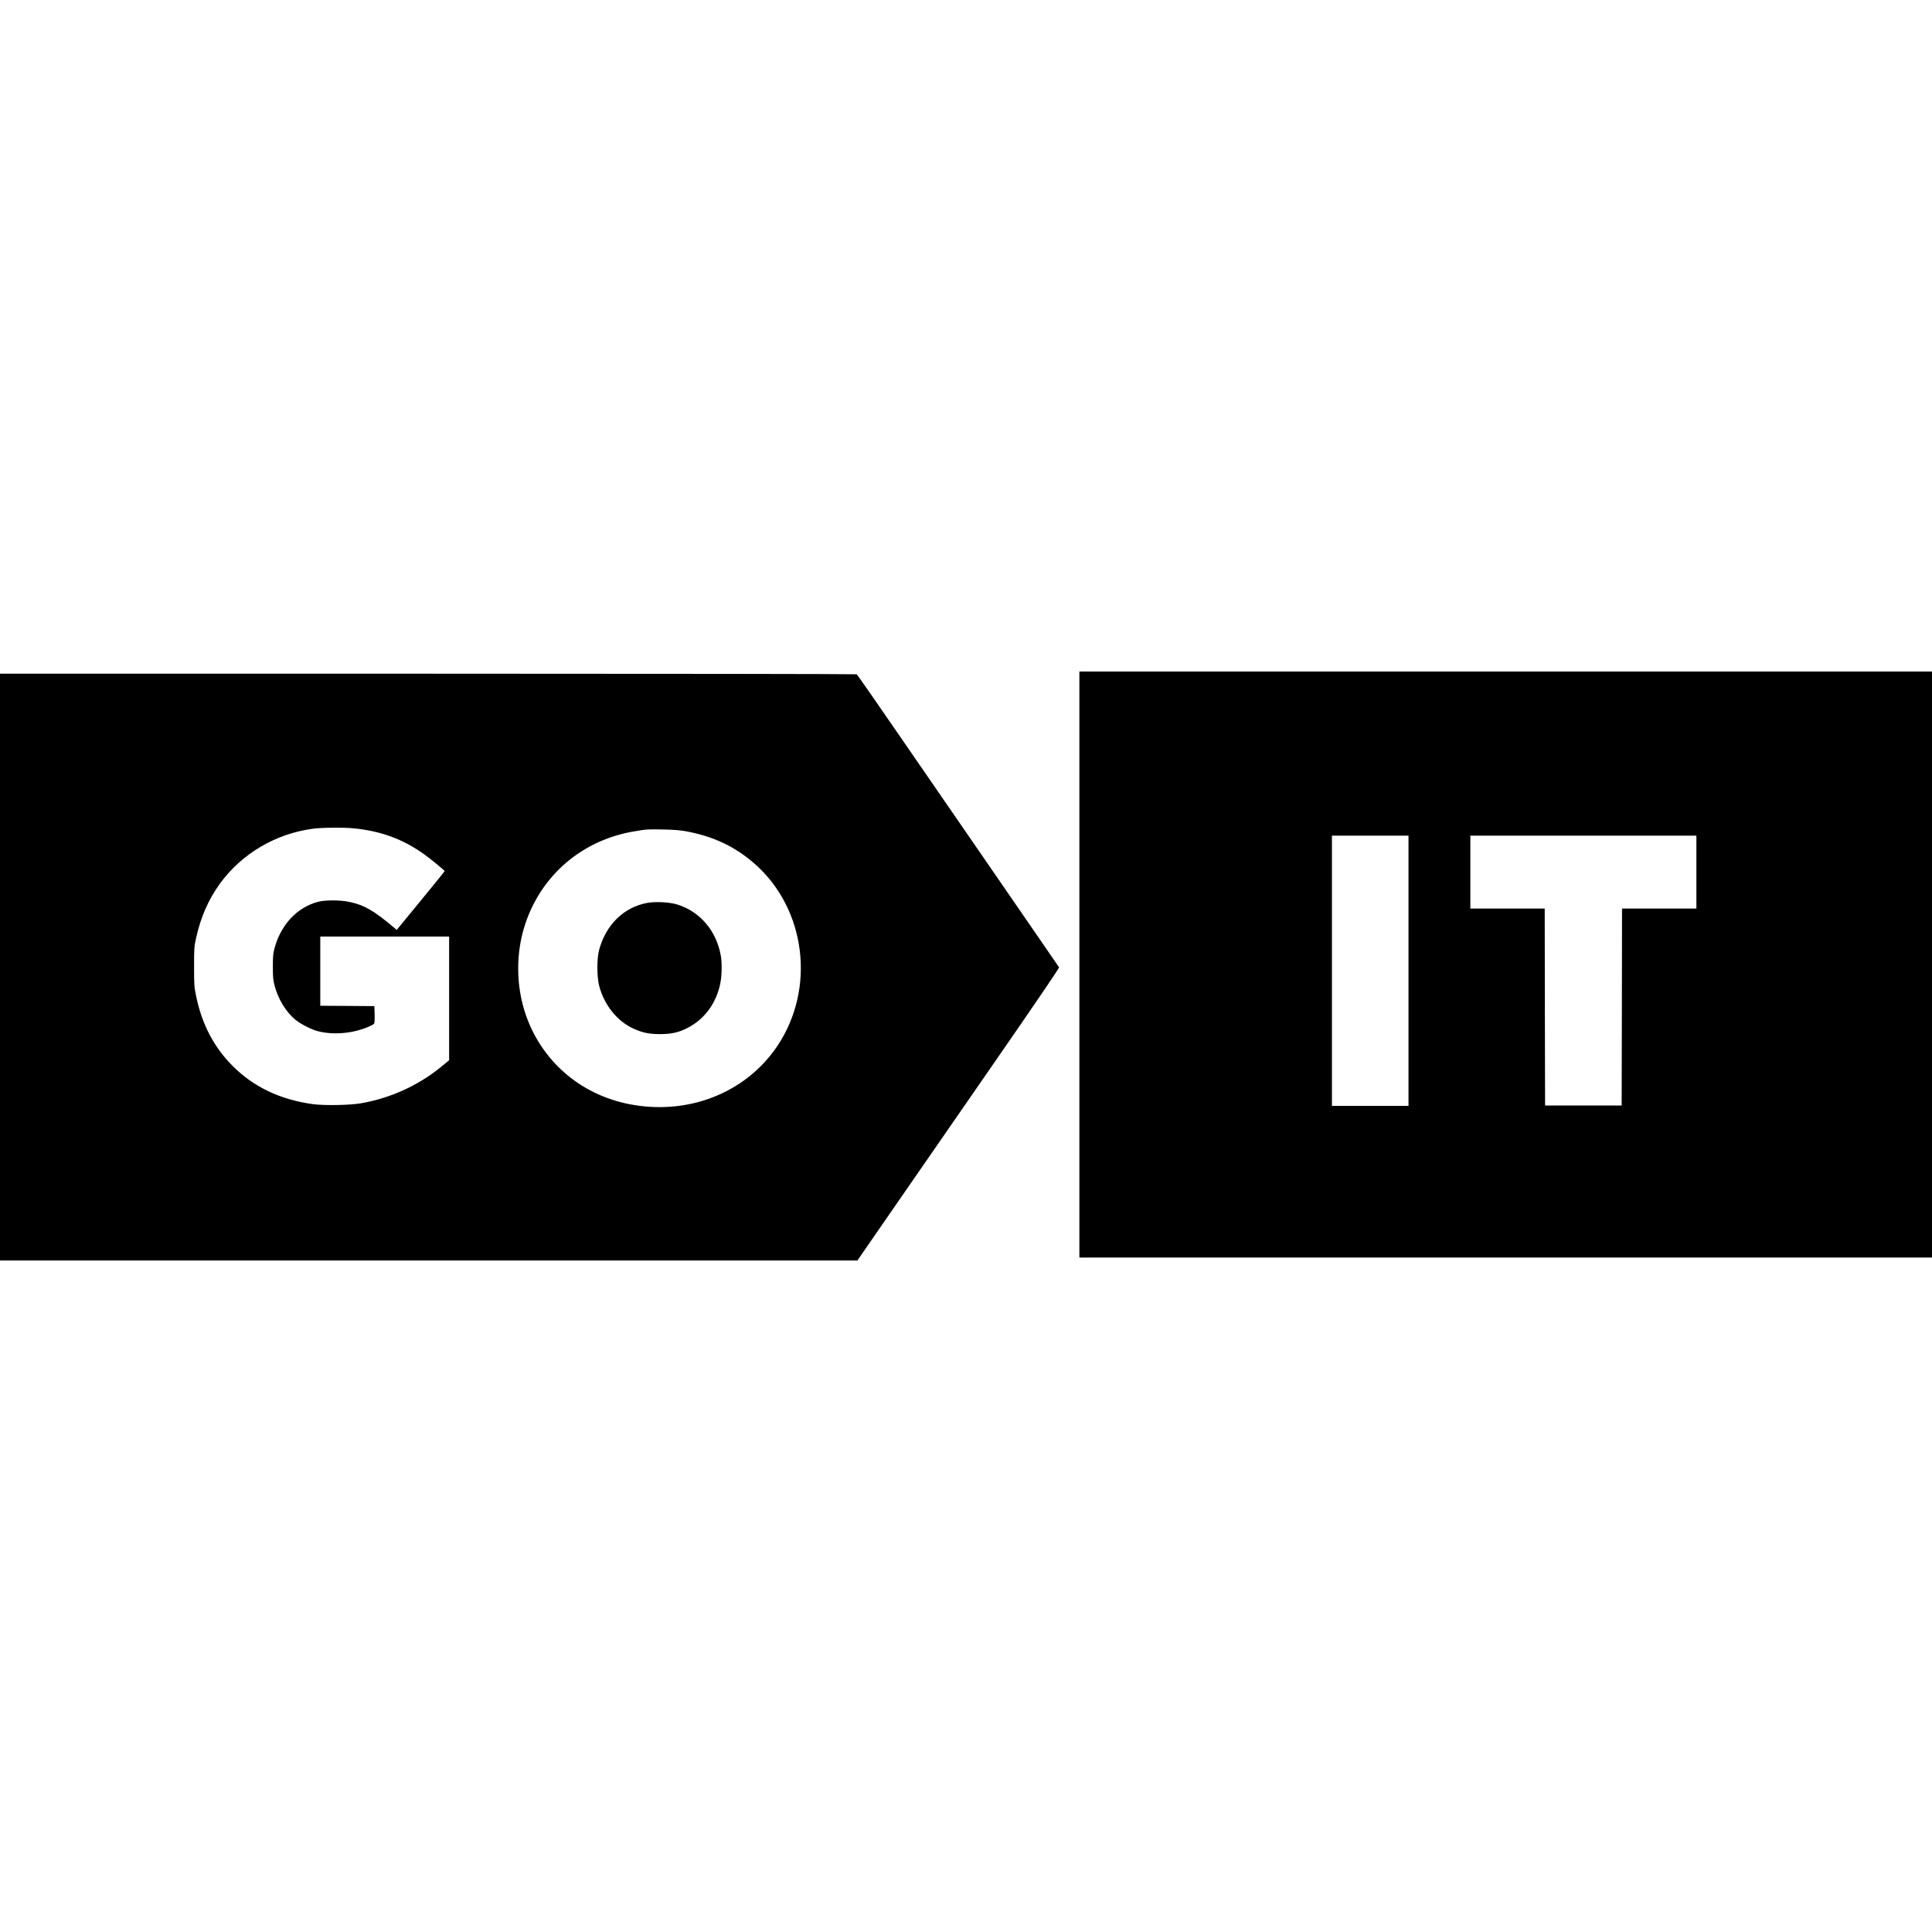
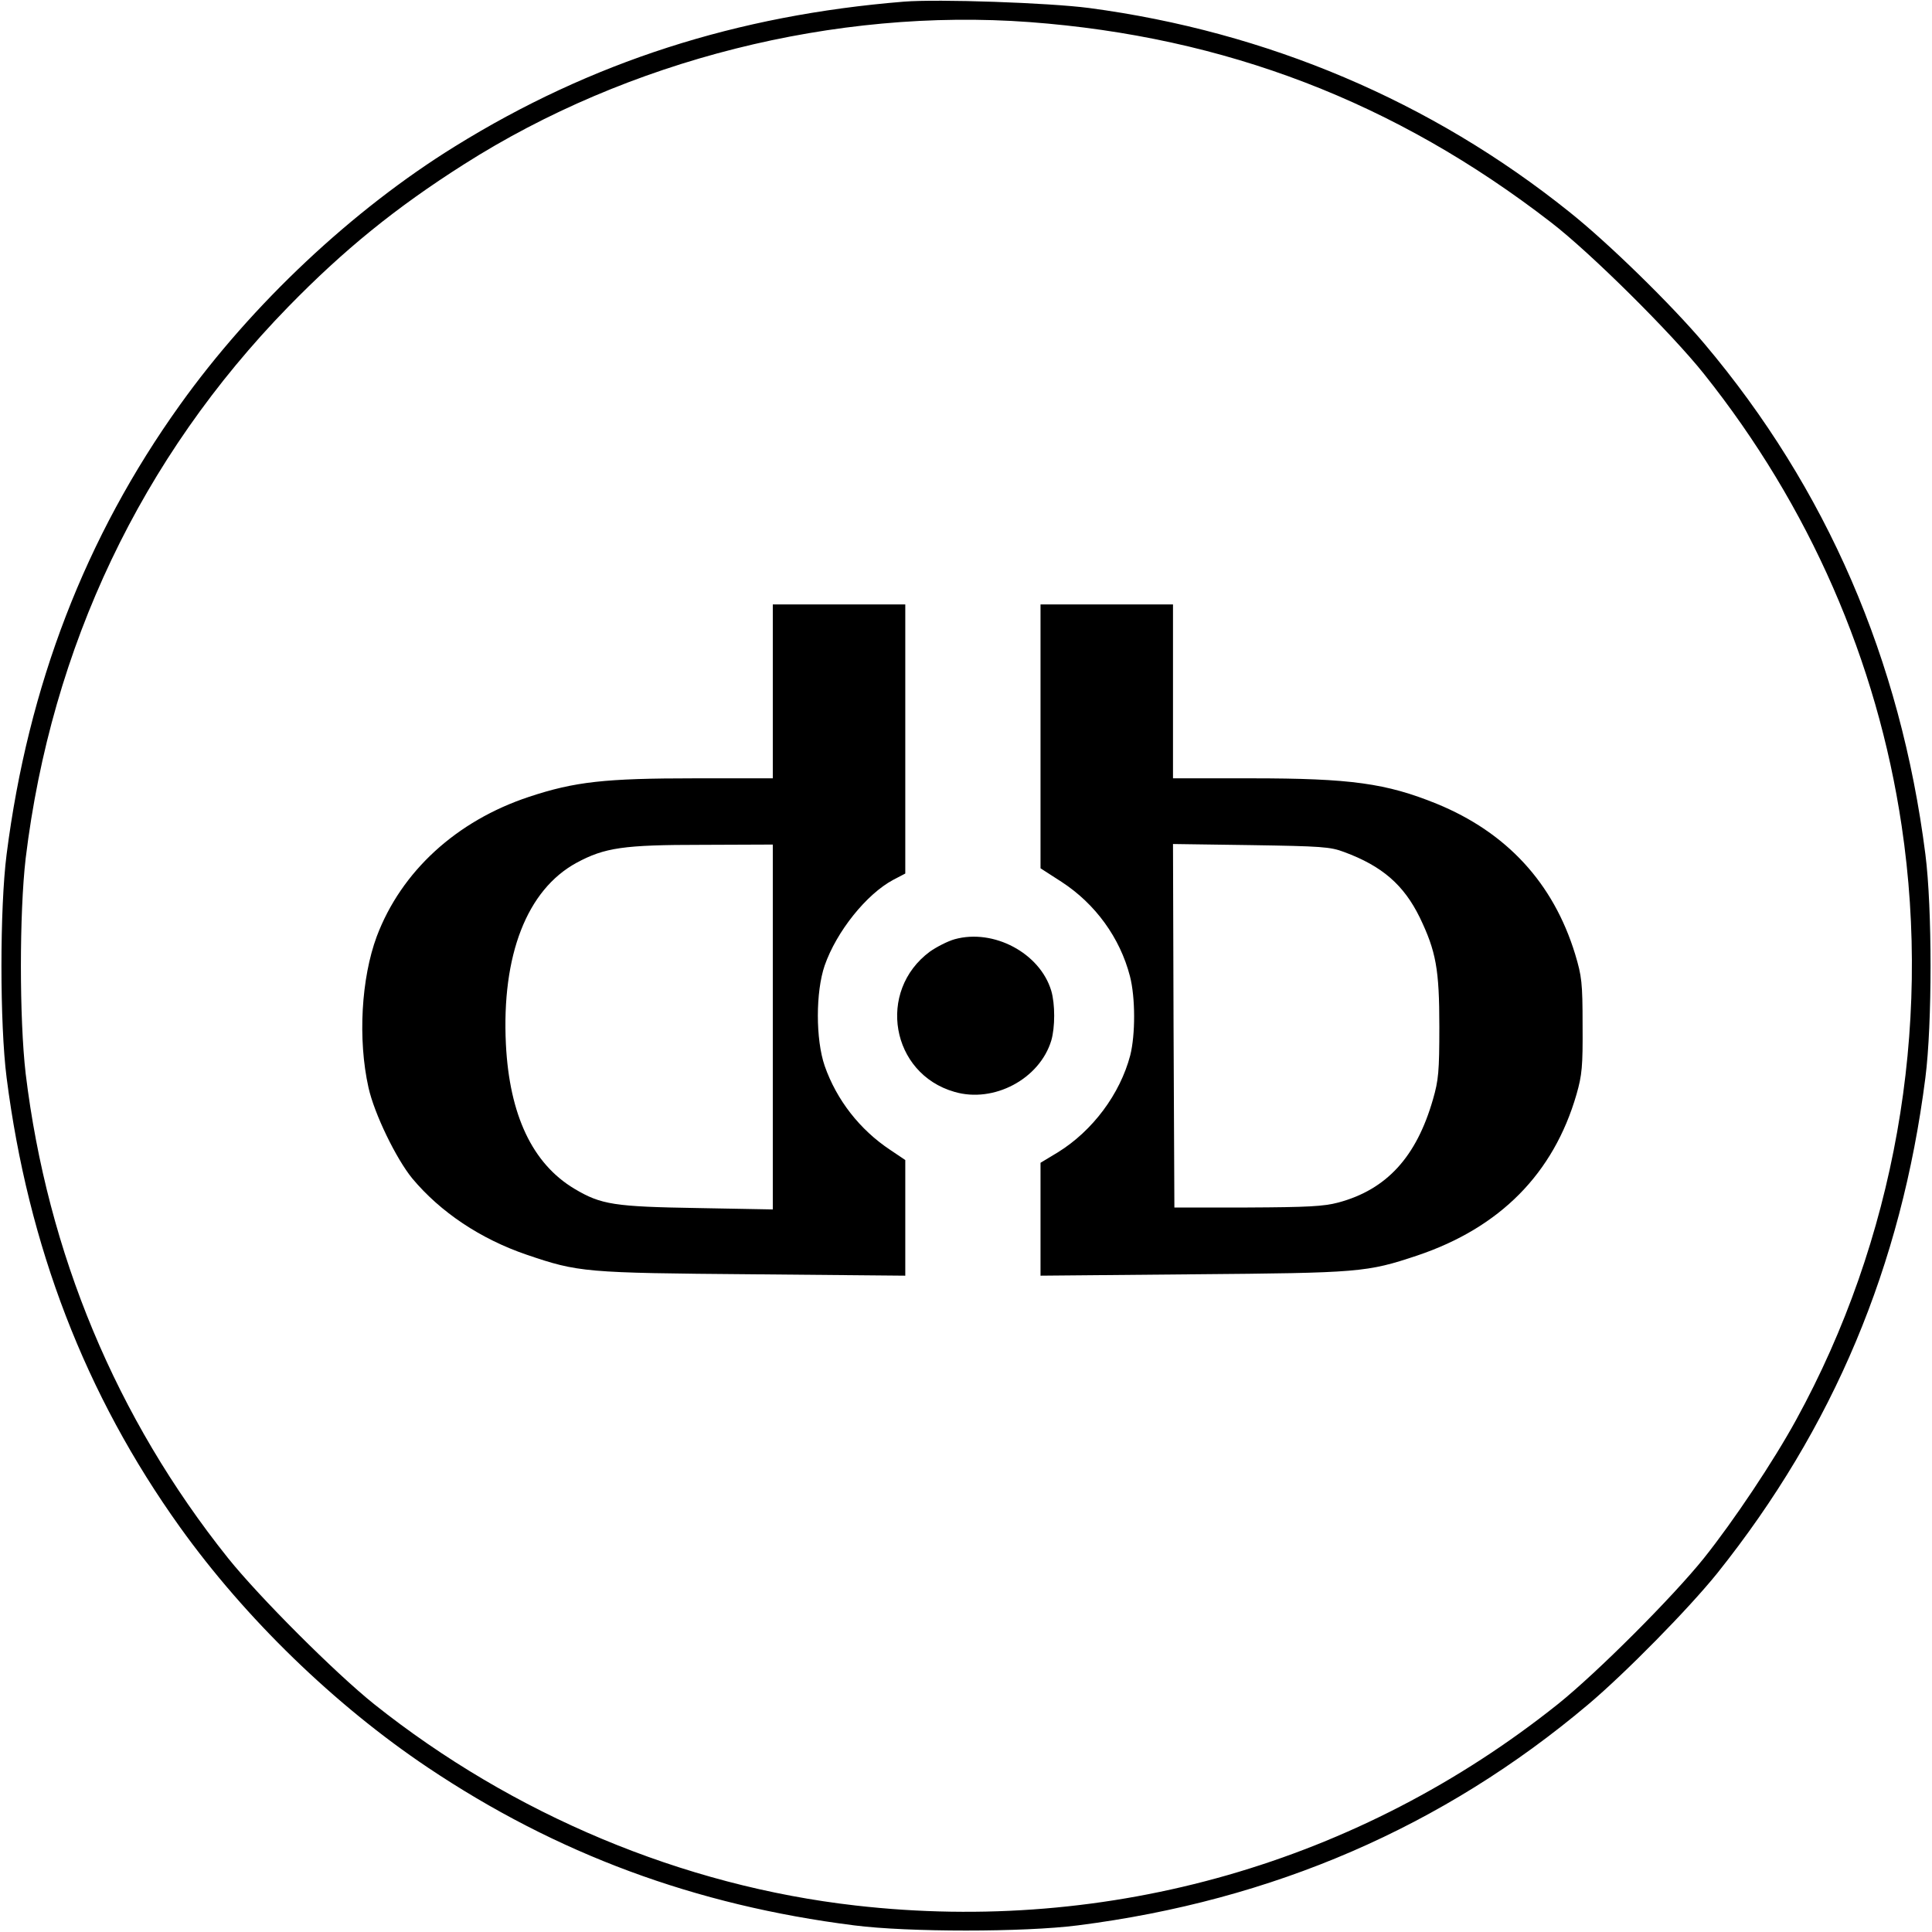
- <svg xmlns="http://www.w3.org/2000/svg" version="1.0" width="3498.667" height="3498.667" viewBox="0 0 2624 2624">
-   <path d="M1466 1310v398h1158V912H1466v398zm447 8.5V1502h-104v-367h104v183.5zm391-134v49.5h-101l-.2 133.7-.3 133.8h-104l-.3-133.8-.2-133.7h-101v-99h307v49.5zM0 1313.5V1712h1164.5l45.1-65.3c24.8-35.8 86.6-125.2 137.3-198.4 59.9-86.5 92-133.7 91.5-134.5-.5-.7-16.3-23.8-35.3-51.3-18.9-27.5-55.2-80.2-80.6-117-25.4-36.9-71.3-103.5-102-148-30.6-44.6-56.3-81.3-56.9-81.7-.6-.4-262.7-.8-582.3-.8H0v398.5zm481.2-188.4c36.7 3.7 66.7 14.9 95.2 35.4 8.4 6 27.4 21.6 27.5 22.6.1.3-14.6 18.4-32.5 40.2l-32.6 39.7-3.6-3.1c-26.9-22.8-40.6-30.7-60.4-34.9-13.1-2.8-33.6-2.8-43.6 0-28.2 7.8-49.7 31.1-58.4 63-1.9 7.2-2.2 10.9-2.2 25 0 14 .3 17.9 2.3 25.5 4.7 18.3 15.6 36.1 28.4 46.6 7.3 5.9 21.7 13.2 30.2 15.4 21.1 5.4 46.7 3.3 67.9-5.5 4.1-1.7 8-3.7 8.6-4.5.7-.8 1-5.4.8-12.6l-.3-11.4-36.7-.3-36.8-.2v-94h175v168l-9.7 8c-31.3 25.9-69.6 43.5-110.3 50.5-14.8 2.6-50 3.2-65.3 1.1-44.2-6.1-80.4-23.4-108.9-52-25.3-25.4-41.6-56.6-49.4-94.6-2.6-12.8-2.8-14.9-2.8-40 0-24.9.1-27.2 2.6-38.5 6.4-28.9 16.8-52.7 32.6-74.5 29.5-40.5 75.2-67.5 125.7-74.4 12.3-1.7 42.8-2 56.7-.5zm449.8 3.8c37.5 6.8 67.4 20.9 94 44.3 69.8 61.4 83.2 169.6 30.6 247.7-43.1 64-122.2 94.7-202.1 78.5-65.7-13.3-117.6-58.3-139.3-120.9-13.6-39.2-13.9-84.7-.7-123.9 22.2-66.7 77.7-113.7 148-125.5 17.1-2.9 17.9-2.9 39.5-2.5 13.4.2 22.8 1 30 2.3z" />
-   <path d="M878.5 1226.4c-31.6 6-55.7 29.9-64.8 63.8-3.2 12.1-3.1 36.6.1 48.8 6.9 26.2 24.4 48 46.7 58.1 12.4 5.6 20.7 7.3 35.5 7.4 15.6 0 25.5-2.1 37.4-8.2 23.4-11.7 40-34.4 45.1-61.8 2-10.3 2.2-27.1.5-36.5-5.9-33.6-28.1-59.8-59-69.5-10.5-3.3-30.2-4.3-41.5-2.1z" />
+ <svg xmlns="http://www.w3.org/2000/svg" version="1.0" width="933.333" height="933.333" viewBox="0 0 700 700">
+   <path d="M327.5.6C267 5.5 214.1 22.5 164.9 53c-37.2 23-73.7 57.3-99.7 93.7-34.3 47.9-55 101.8-62.8 162.8-2.5 19.5-2.5 61.5 0 81 7.8 61 28.5 114.9 62.8 162.8 23.7 33.1 56.1 64.5 89.8 87.1 46.7 31.3 96.8 49.9 154.5 57.2 19.5 2.5 61.5 2.5 81 0 70.7-9 132.4-35.7 185-80.1 13.5-11.4 36.4-34.7 46.7-47.5 42.1-52.7 66.7-111.3 75.4-179.5 2.5-19.5 2.5-61.5 0-81-9-70.6-35.8-132.5-80.1-185-11.9-14.1-34.9-36.6-49-47.8-49.9-40-109.3-65.2-173.9-73.8C380 1 340-.4 327.5.6zM373 8c70.9 5.3 132.5 28.9 189 72.6 14.3 11 43.7 40.2 55.4 54.9 38.1 47.8 62.7 103.9 71.6 163.7 11 73.7-2.6 150.3-38.2 215.2-8.2 15-22.7 36.7-33.4 50.1-11.3 14.1-38.8 41.6-52.9 52.9-72 57.5-162.5 83.5-254.5 73-62.6-7.1-124.2-32.9-174.5-73-14.1-11.3-41.6-38.8-52.9-52.9C42.1 513.8 17.2 454 9.3 389c-2.3-19.9-2.3-58.1 0-78 9.3-76.7 41.9-145.2 95.1-199.8 20.2-20.7 38.9-35.9 63.6-51.6C227.5 21.7 302.6 2.8 373 8z" />
+   <path d="M280 250.5V282h-28.1c-32.7 0-43.6 1.2-60.2 6.7-26.3 8.7-46.3 27-55.2 50.6-5.6 15.1-6.9 37.2-3 54.7 2.1 9.5 10 25.8 15.9 33 10.2 12.2 24.7 21.9 41.4 27.6 18.8 6.4 21 6.6 82 7.1l55.2.5v-41.9l-5.5-3.7c-11-7.3-19.4-18.1-23.7-30.4-3.3-9.6-3.3-26.8 0-36.4 4.3-12.3 15.1-25.8 24.8-31l4.4-2.3V219h-48v31.5zm0 121.6v66.1l-27.2-.5c-30.2-.5-35-1.2-44.7-7-15.2-9.1-23.5-26.7-24.8-52.3-1.6-32.3 7.6-56 25.6-65.8 10.2-5.5 17-6.5 45.4-6.5l25.7-.1v66.1zm97-105.3v47.8l7.6 4.9c12.3 8 21.2 20.3 24.8 34.2 2 7.7 2 21.2.1 28.7-3.7 14-13.6 27.3-26.2 35.1l-6.3 3.8v40.9l55.3-.5c60.4-.5 62.9-.7 81.2-6.8 30-10.1 49.4-29.7 57.7-58.4 2-7 2.3-10.1 2.2-25 0-15.5-.3-17.8-2.7-25.8-7.9-25.8-24.8-44.1-50.2-54.5-18.3-7.4-31-9.2-67.2-9.2H425v-63h-48v47.8zm110 41.9c13.8 5.1 21.6 11.9 27.4 23.7 5.9 12.3 7.1 18.7 7.1 39.6 0 16.2-.3 19.4-2.3 26.3-6 20.9-16.8 32.7-34.3 37.4-5.3 1.4-11 1.7-32.9 1.8h-26.5l-.3-65.8-.2-65.9 28.2.4c25.5.4 28.8.6 33.8 2.5z" />
+   <path d="M345.9 340.3c-2.5.7-6.6 2.8-9 4.5-19.3 14.3-14.1 44.2 8.9 50.8 14.3 4.2 30.9-4.7 35.1-18.6 1.4-4.8 1.4-13.2 0-18-4.1-13.7-20.9-22.6-35-18.7z" />
</svg>
